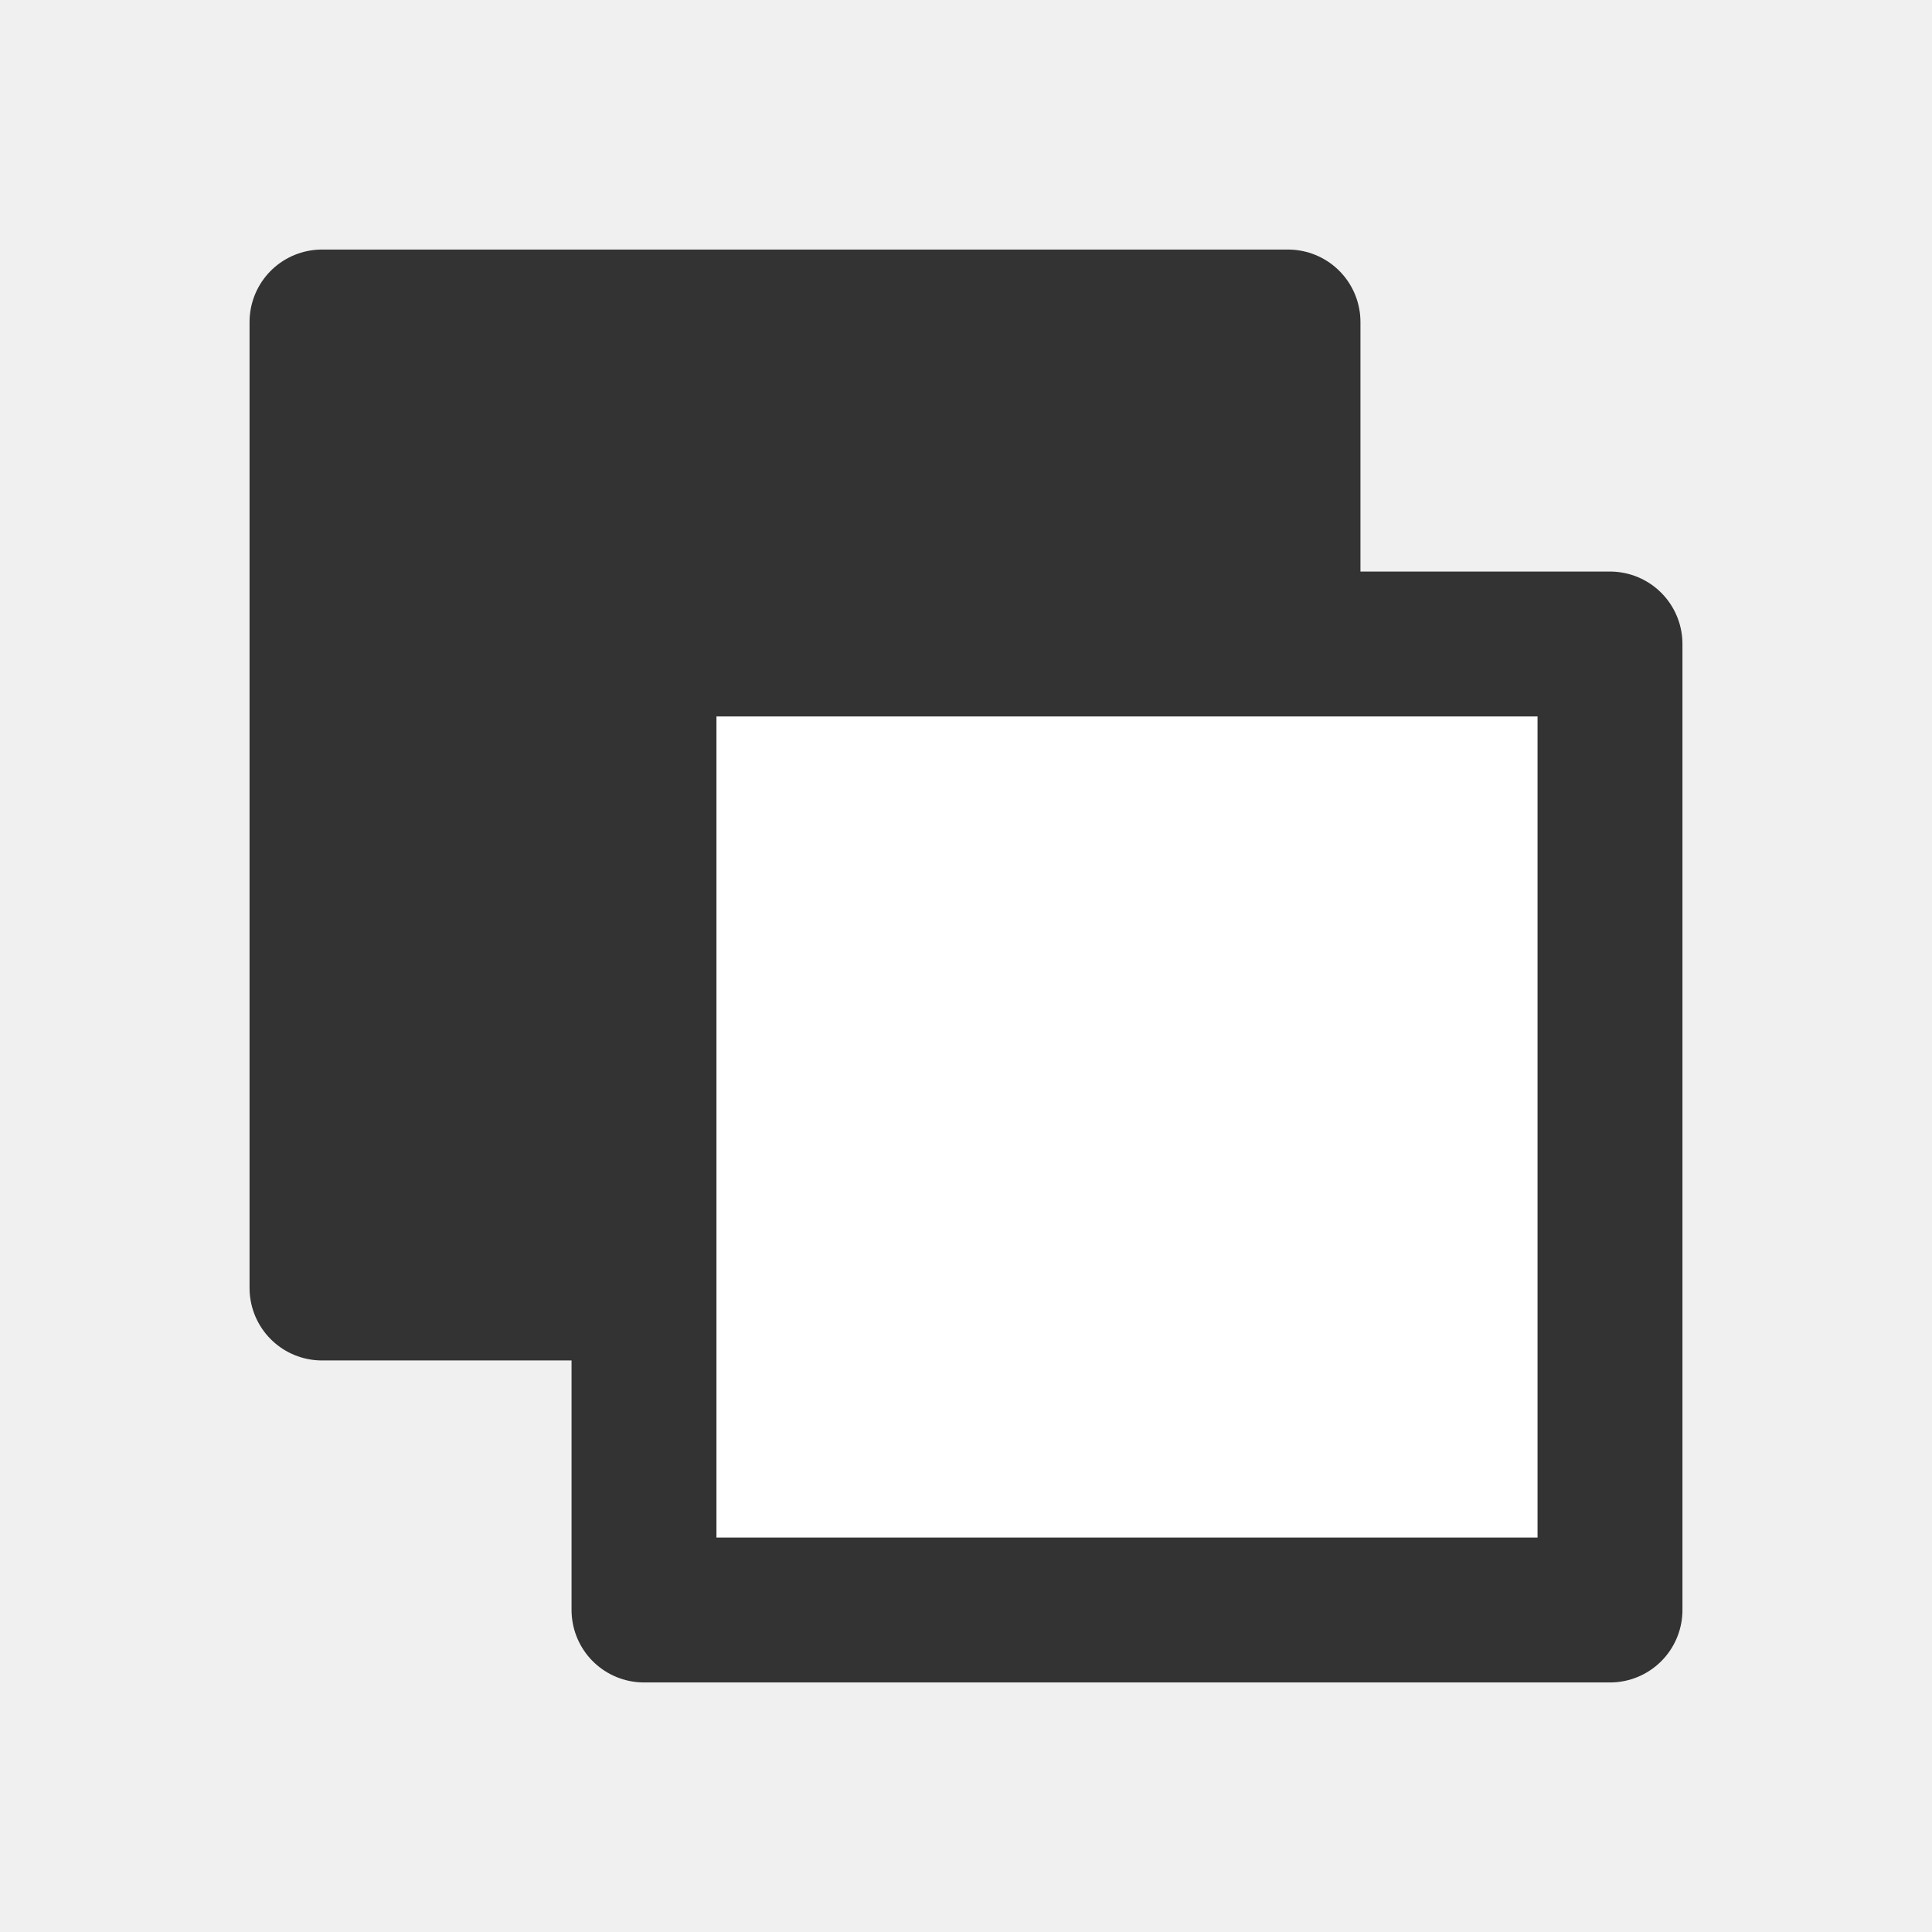
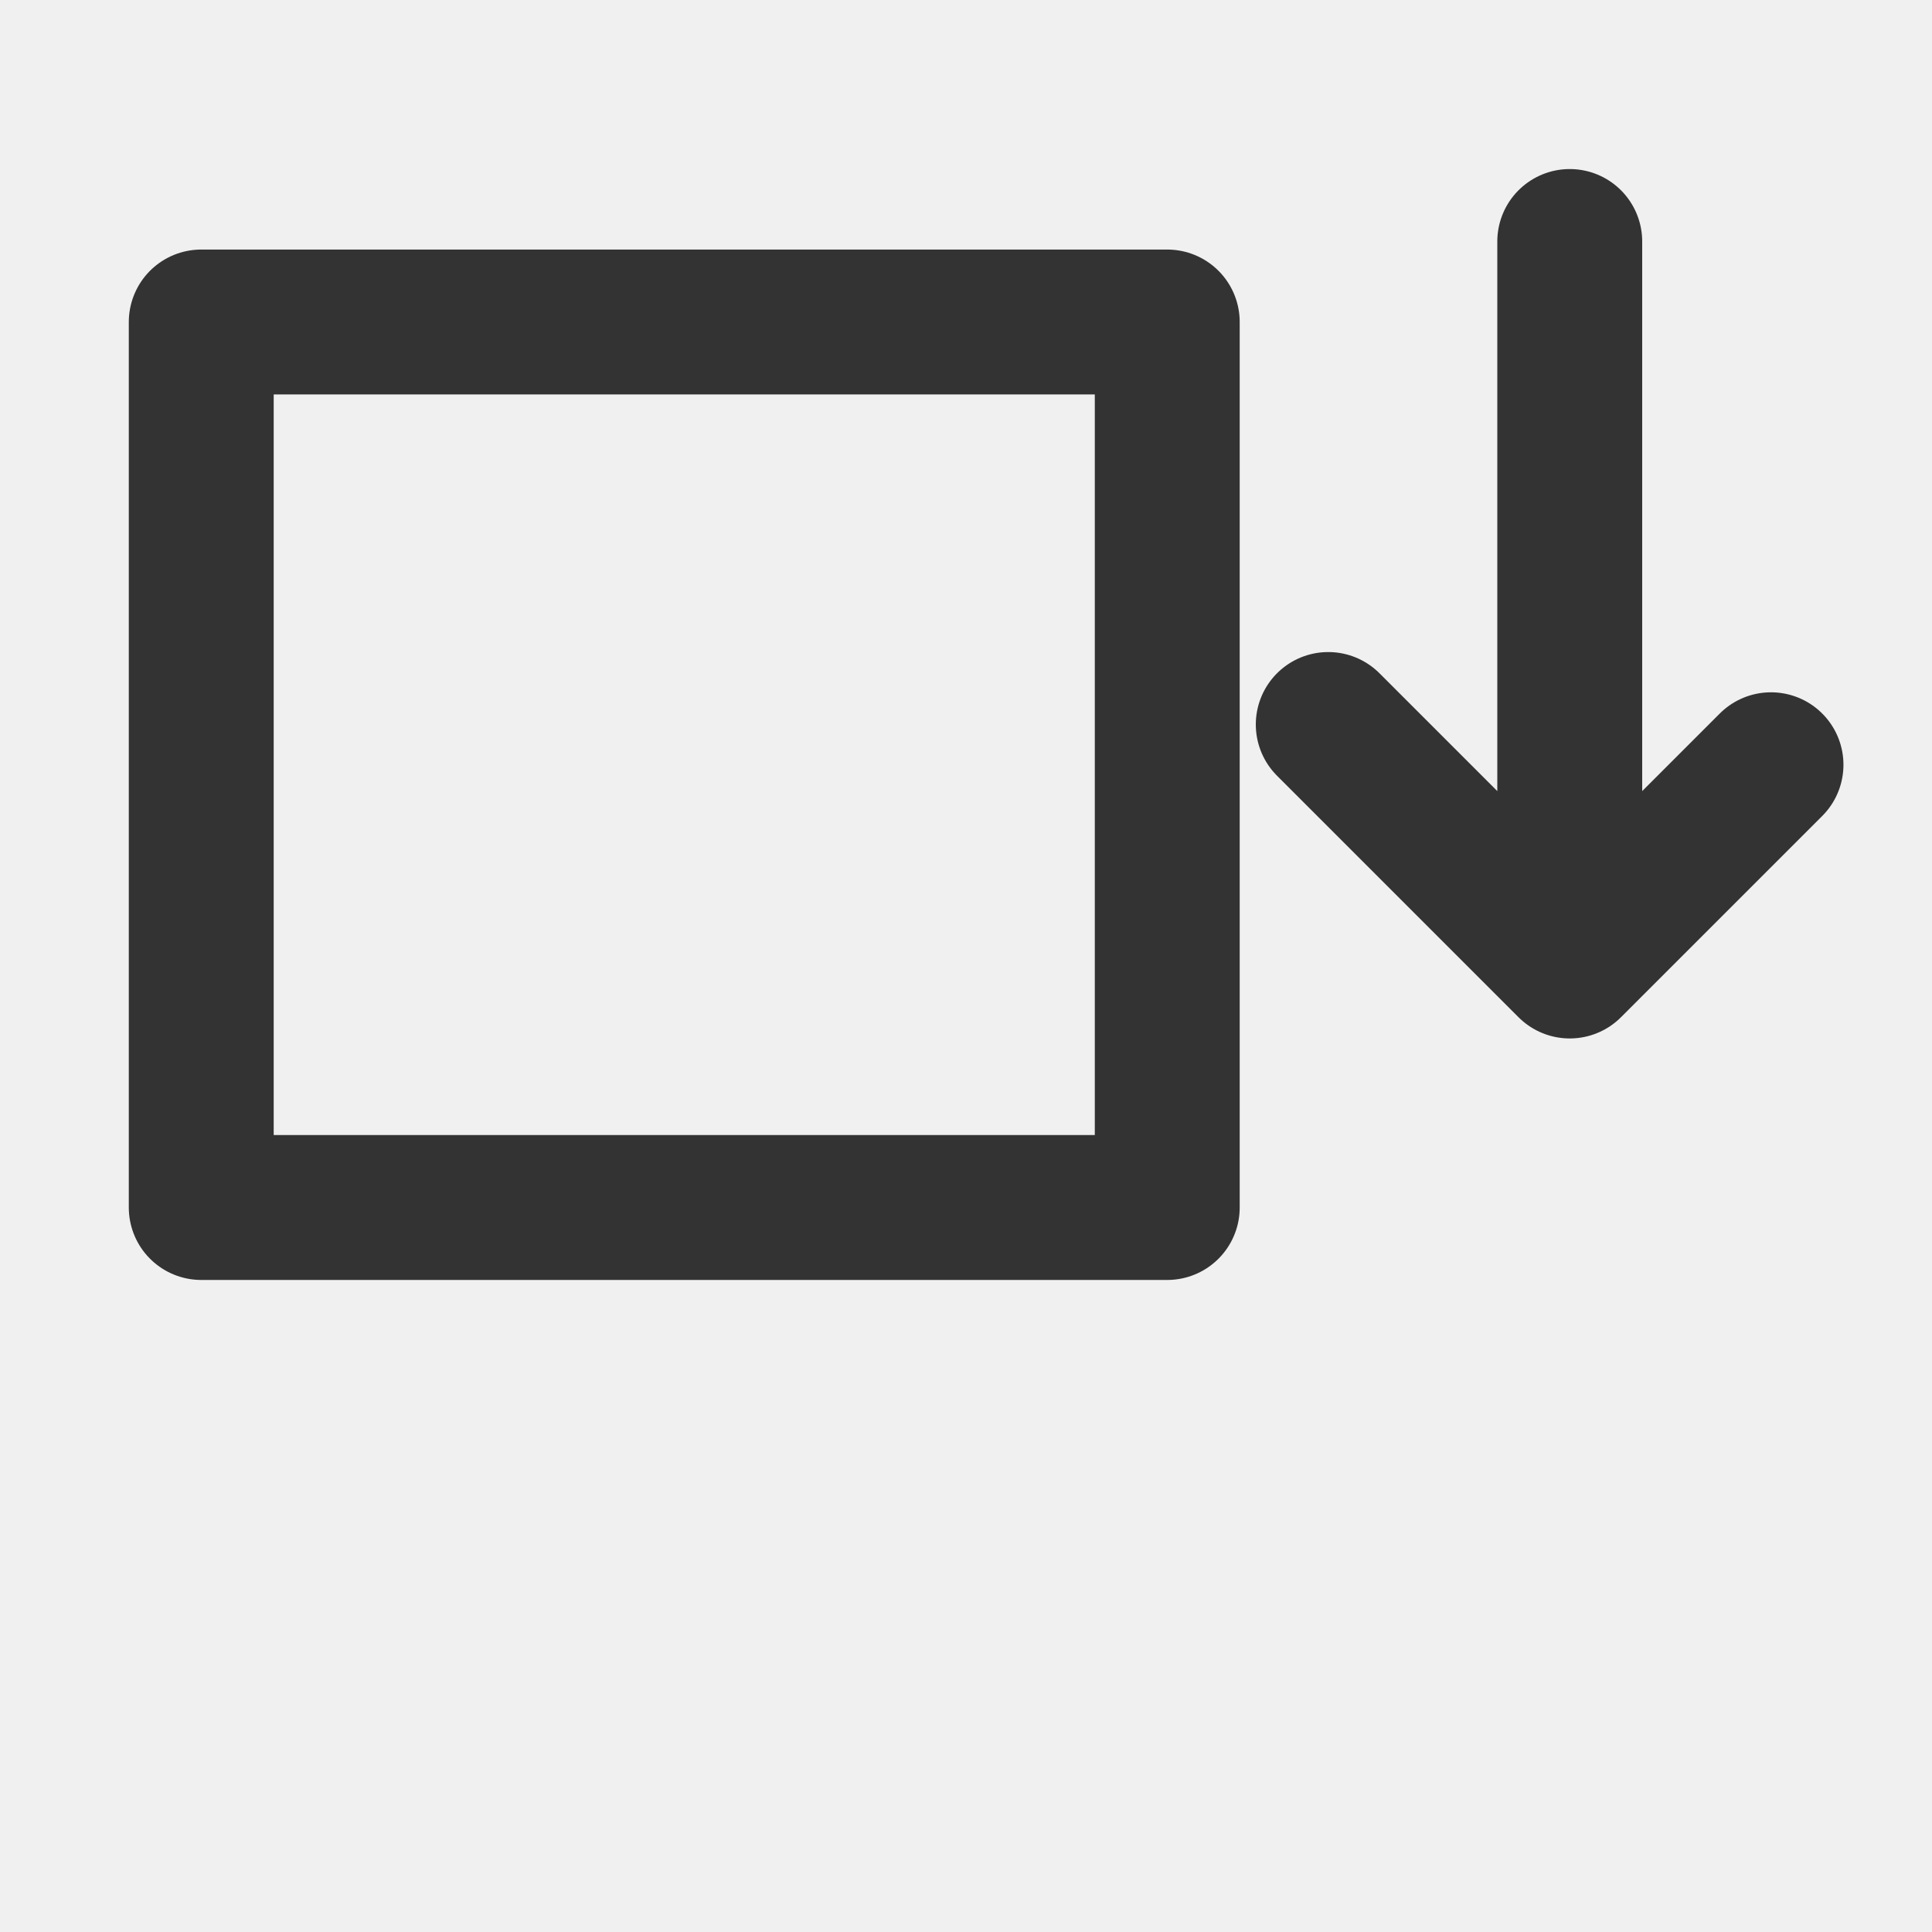
<svg xmlns="http://www.w3.org/2000/svg" viewBox="0 0 24 24" width="24" height="24" fill="none" stroke="#333" stroke-width="1.8" stroke-linecap="round" stroke-linejoin="round">
-   <rect x="4" y="4" width="12" height="12" fill="#333" />
-   <rect x="8" y="8" width="12" height="12" fill="#fff" />
+   <rect x="2.5" y="4" width="12" height="11" />
+   <path d="M19.5 11.5 V3 M16.5 9 L19.5 12 L22 9.5" />
</svg>
